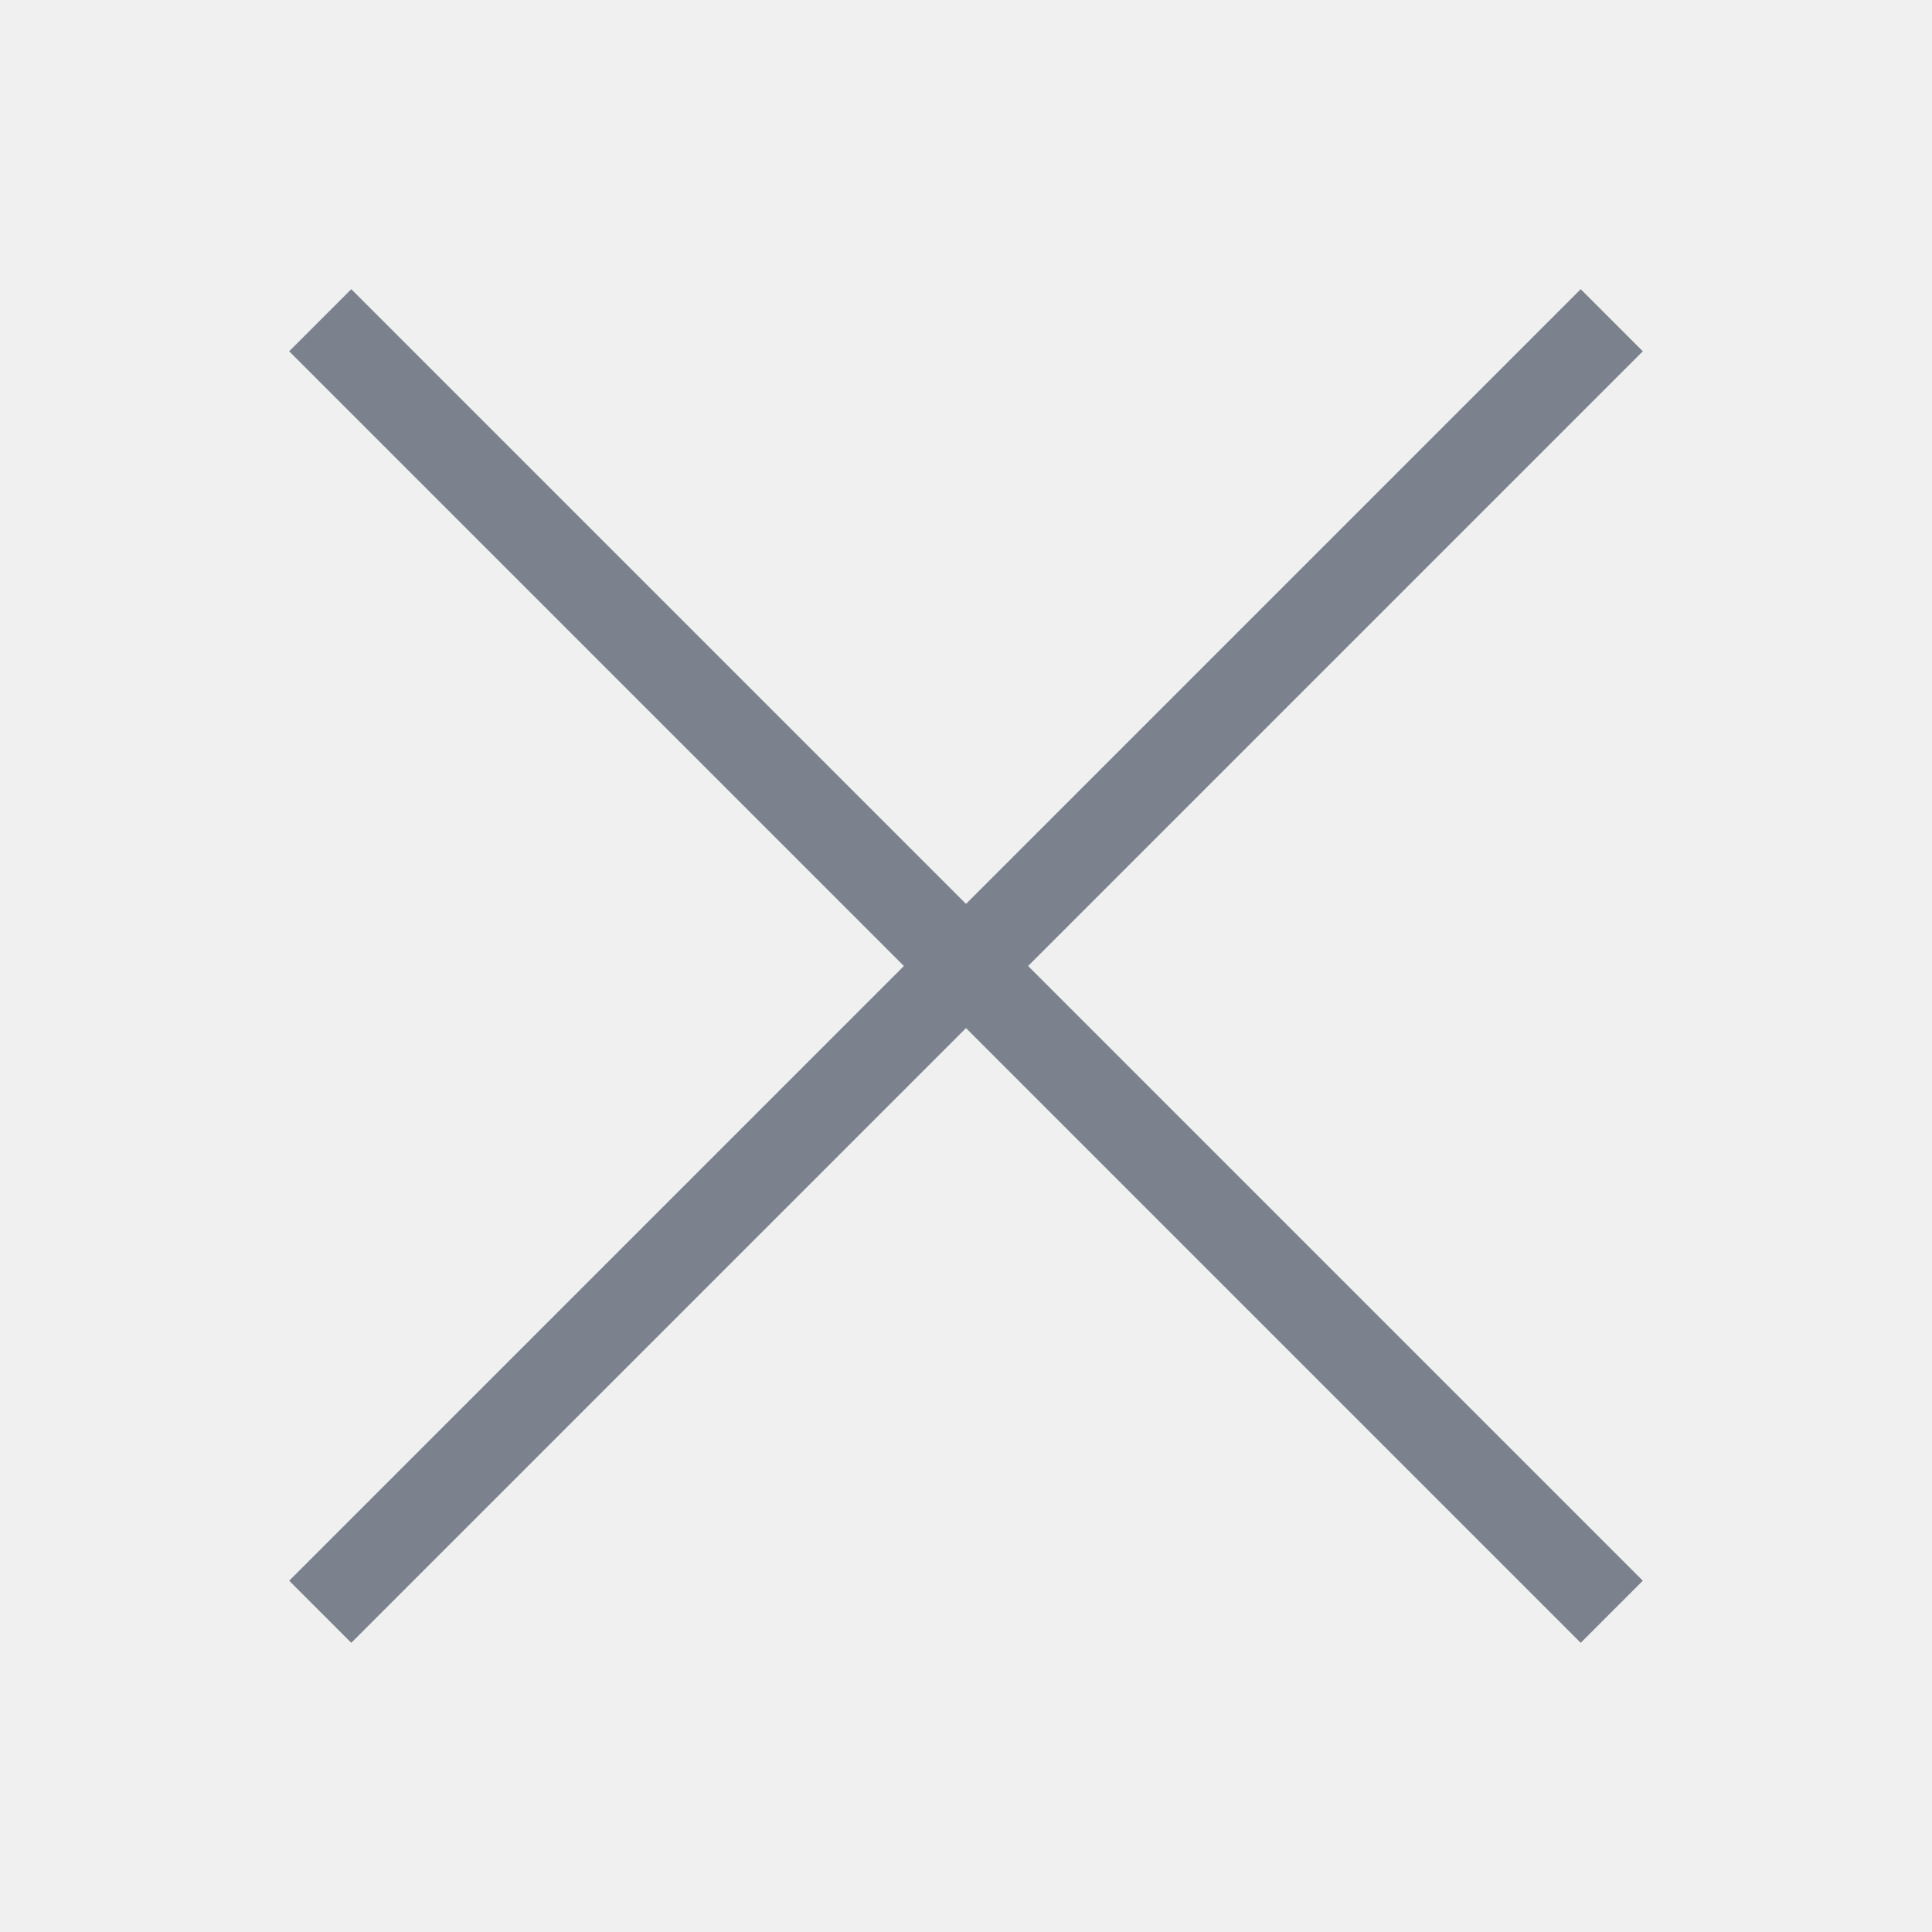
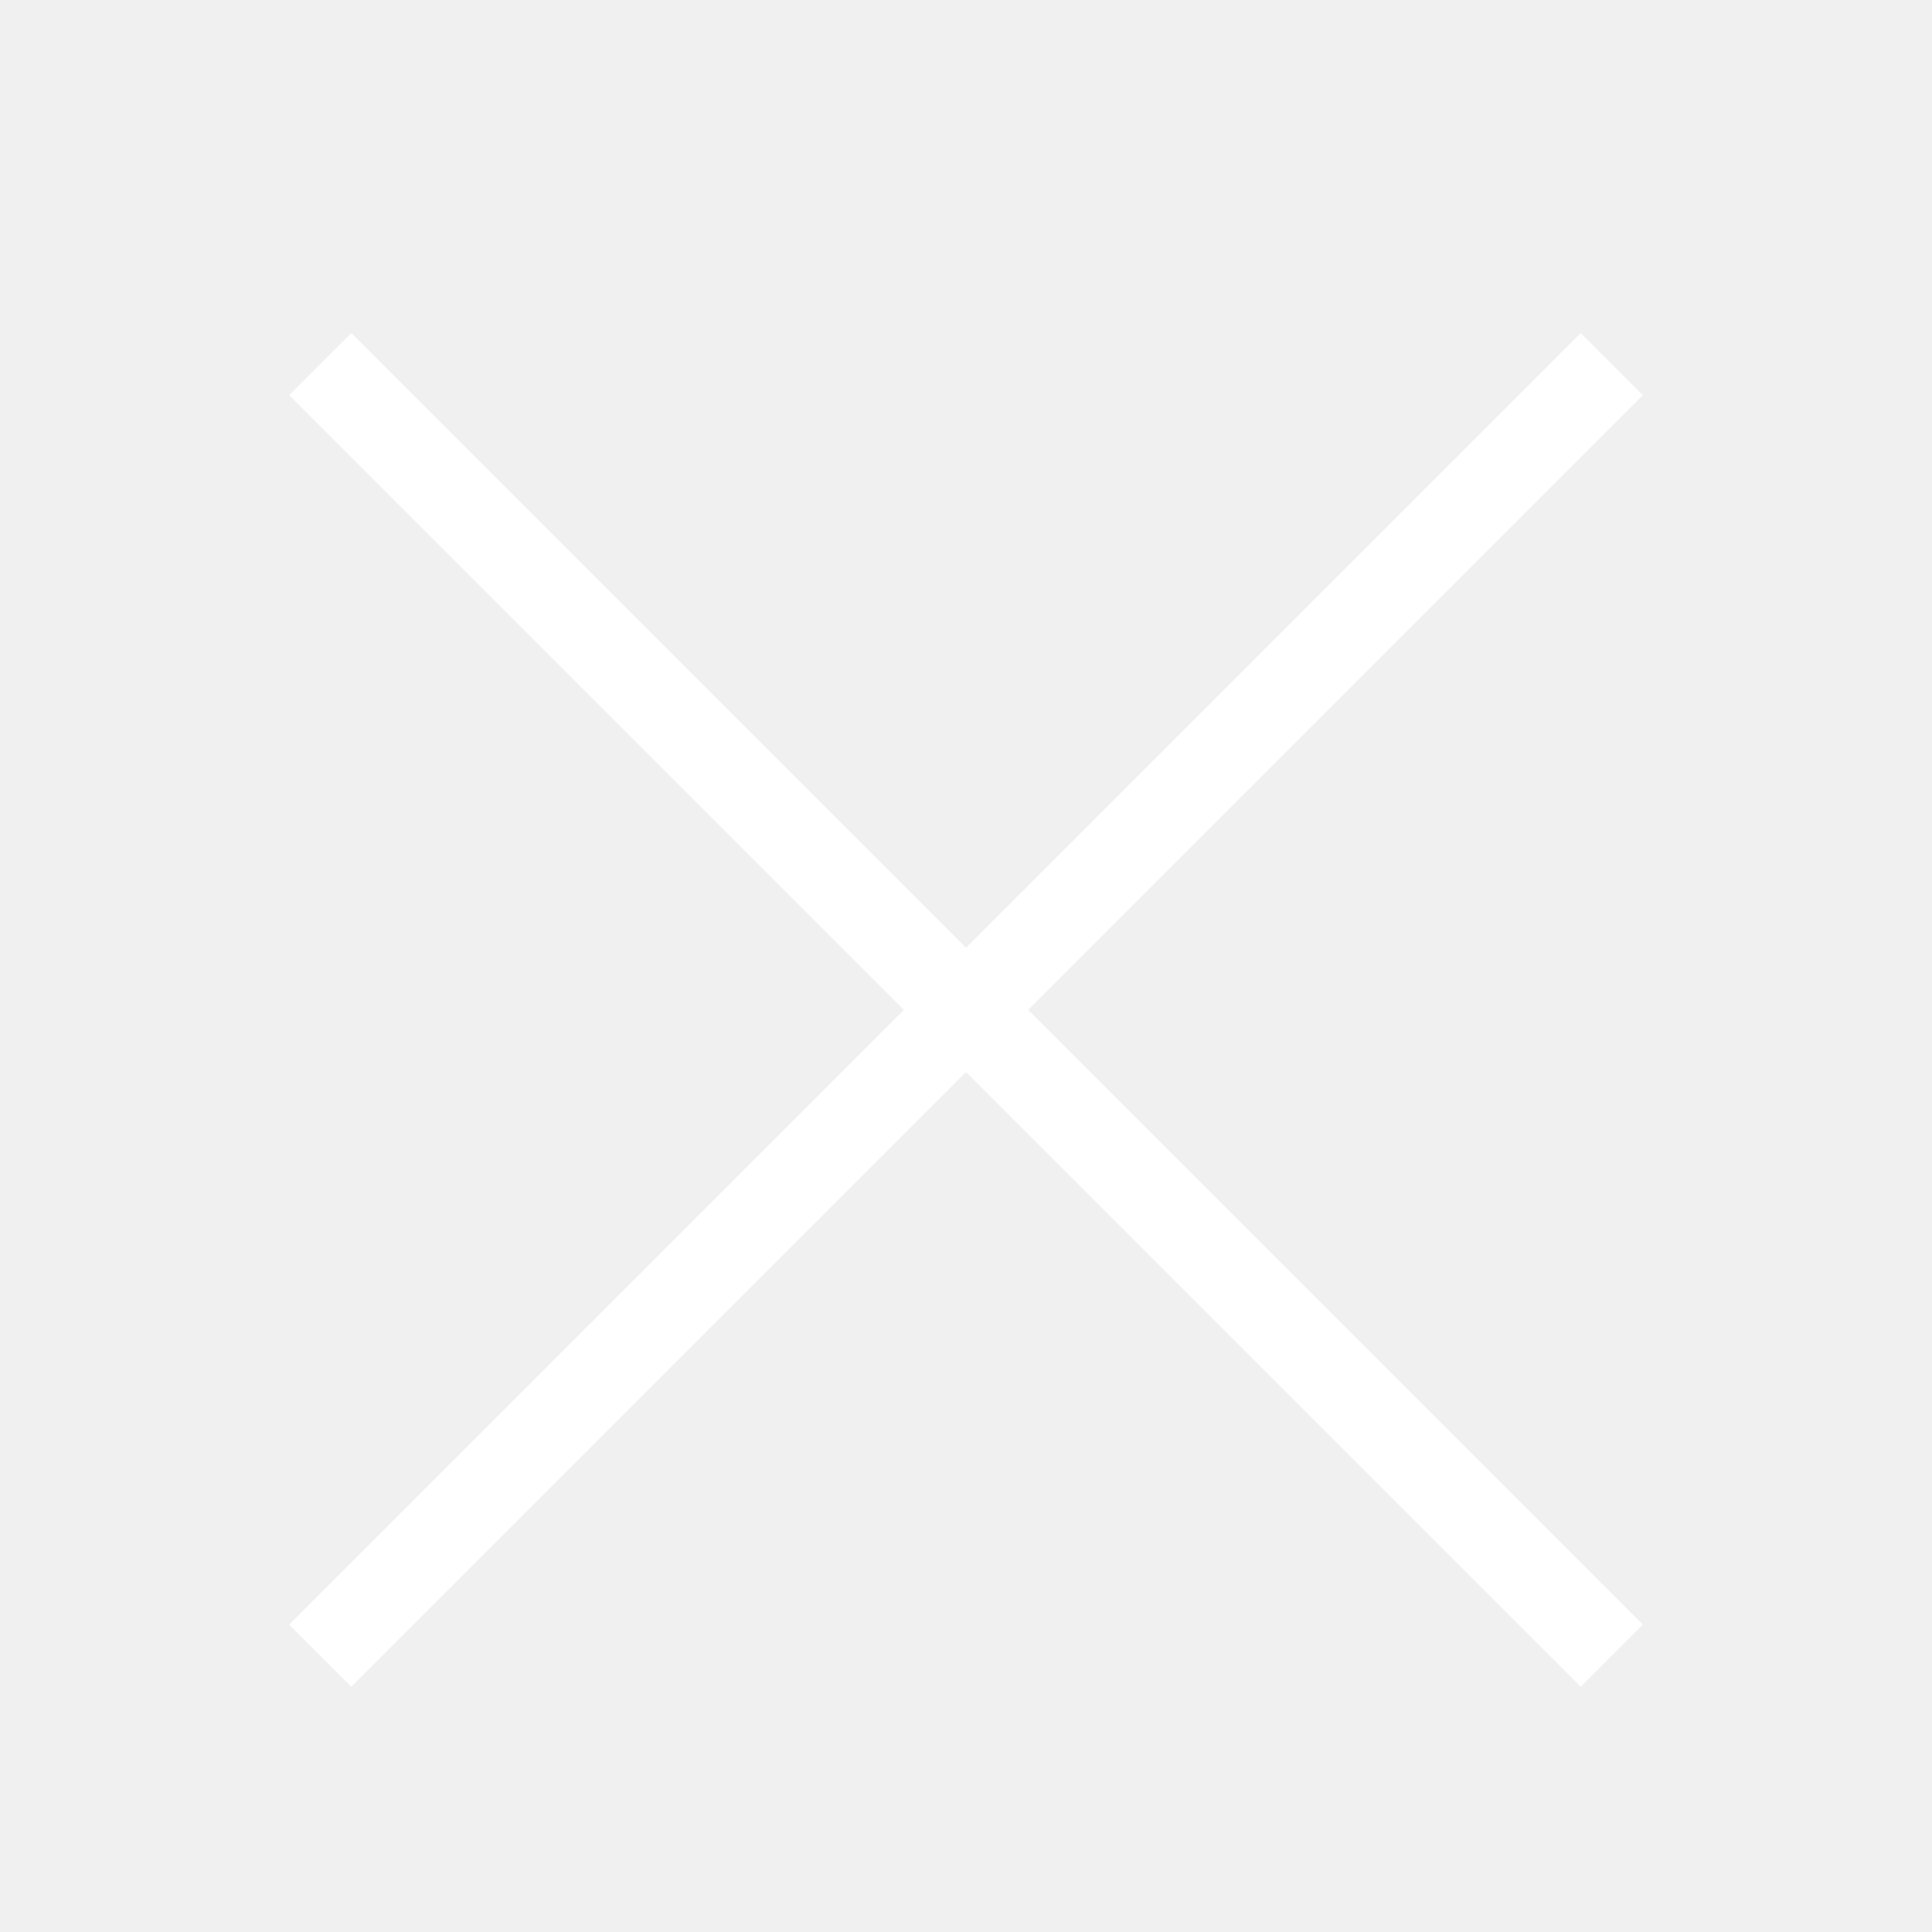
- <svg xmlns="http://www.w3.org/2000/svg" version="1.1" id="Layer_1" x="0px" y="0px" width="44px" height="44px" viewBox="16 -14 44 44" enable-background="new 16 -14 44 44" xml:space="preserve">
+ <svg xmlns="http://www.w3.org/2000/svg" version="1.1" id="Layer_1" x="0px" y="0px" width="44px" height="44px" viewBox="0 0 44 44" enable-background="new 0 0 44 44" xml:space="preserve">
  <g>
-     <line fill="none" stroke="#7B828E" stroke-width="2" stroke-linecap="square" stroke-miterlimit="10" x1="24" y1="-6" x2="52" y2="22" />
-     <line fill="none" stroke="#7B828E" stroke-width="2" stroke-linecap="square" stroke-miterlimit="10" x1="52" y1="-6" x2="24" y2="22" />
+     <line fill="none" stroke="#FFFFFF" stroke-width="2" stroke-linecap="square" stroke-miterlimit="10" x1="8" y1="9" x2="36" y2="37" />
+     <line fill="none" stroke="#FFFFFF" stroke-width="2" stroke-linecap="square" stroke-miterlimit="10" x1="36" y1="9" x2="8" y2="37" />
  </g>
</svg>
